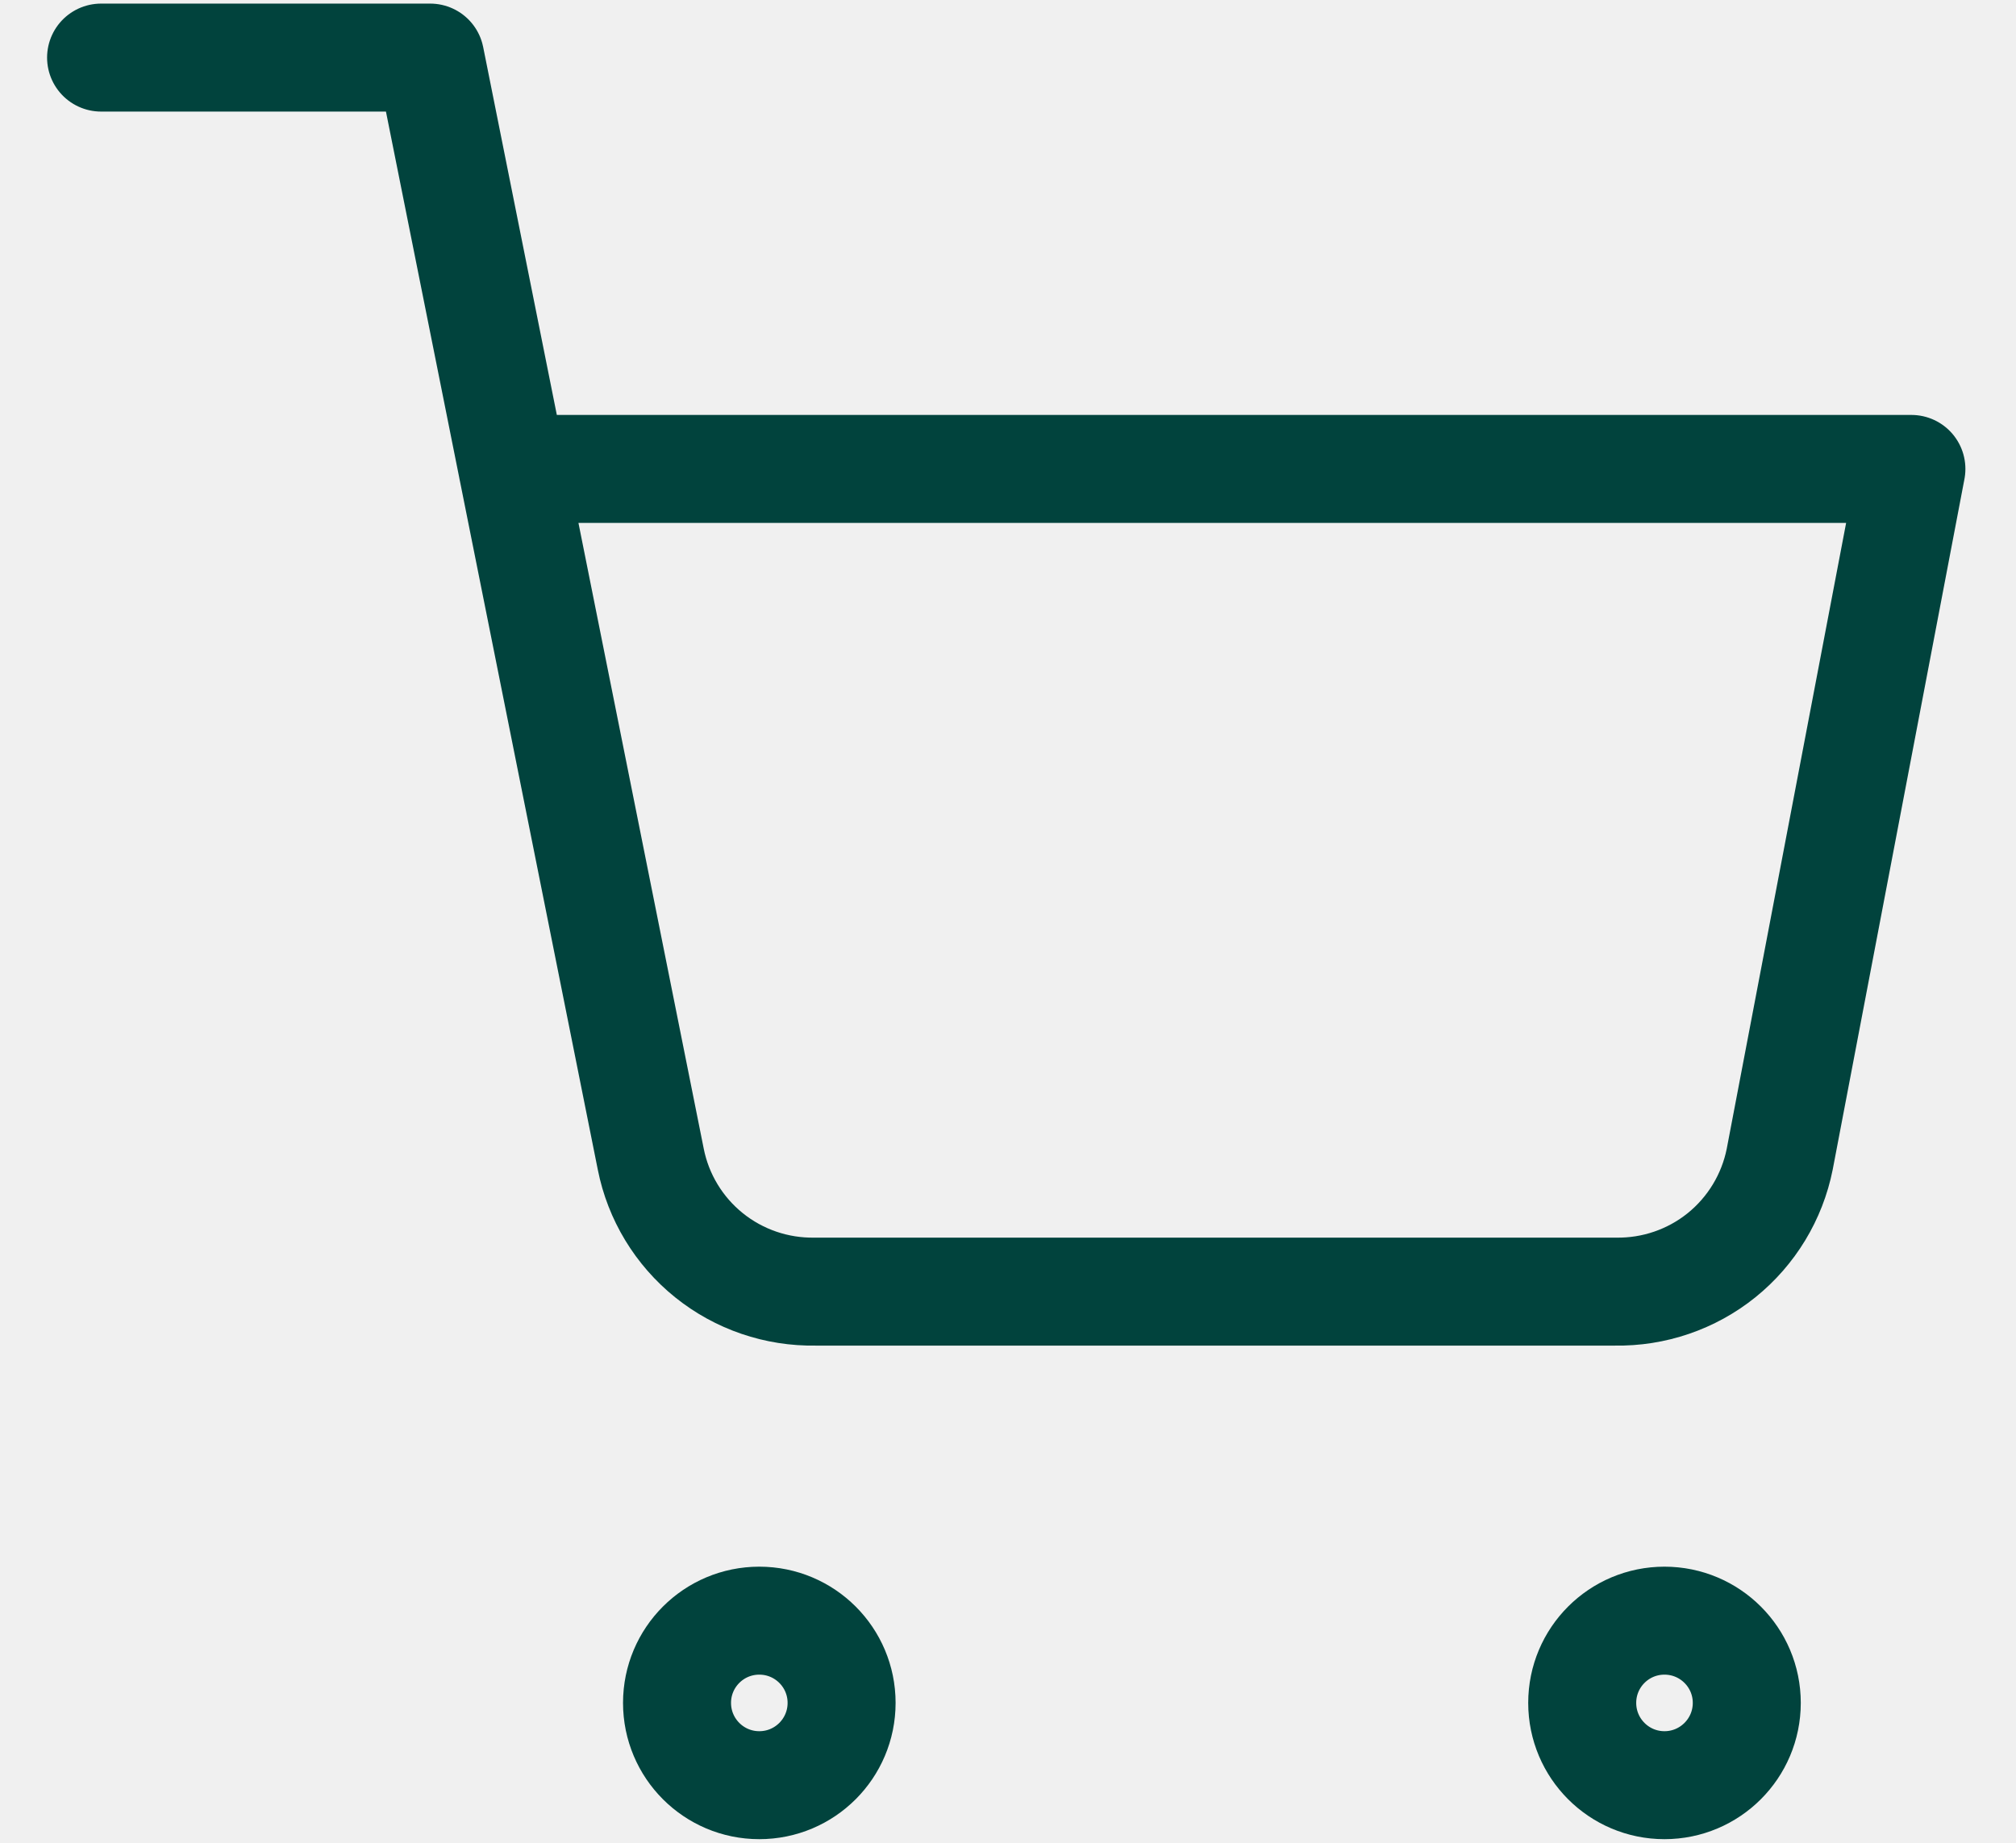
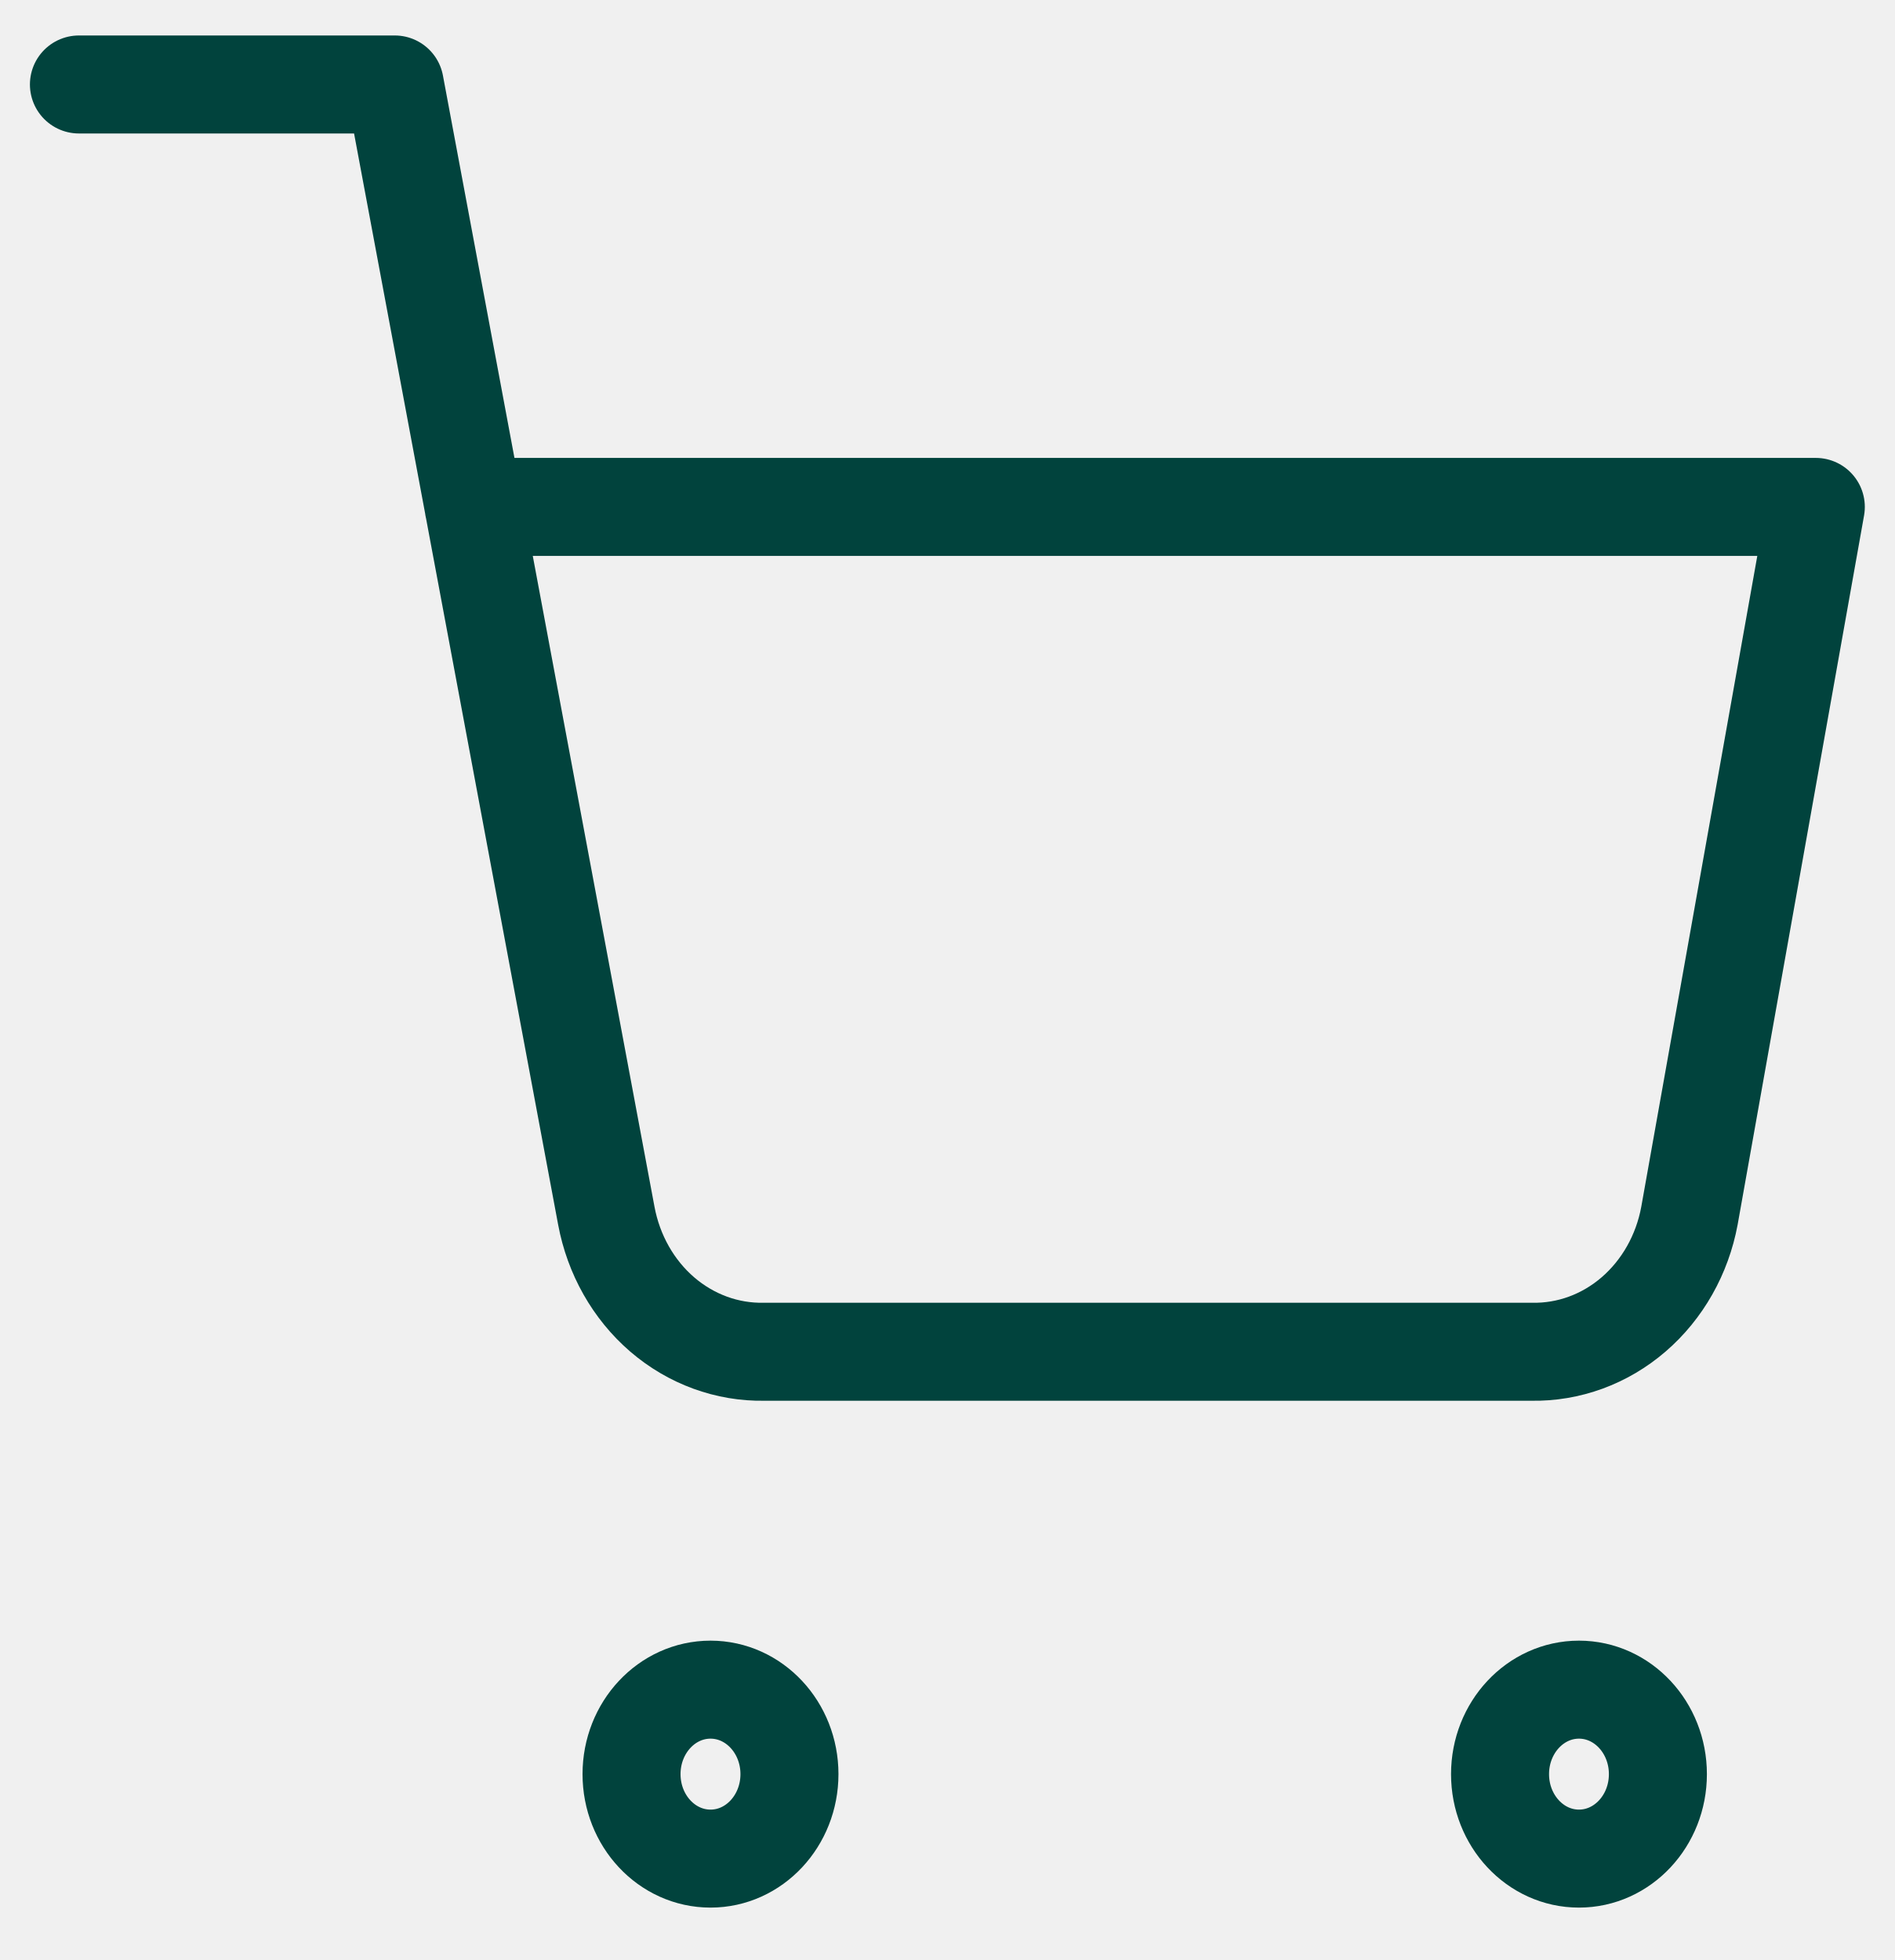
- <svg xmlns="http://www.w3.org/2000/svg" width="35" height="32" viewBox="0 0 35 32" fill="none">
-   <path d="M13.182 31C13.972 31 14.611 30.36 14.611 29.571C14.611 28.782 13.972 28.143 13.182 28.143C12.393 28.143 11.754 28.782 11.754 29.571C11.754 30.36 12.393 31 13.182 31Z" stroke="#01433D" stroke-width="1.875" stroke-linecap="round" stroke-linejoin="round" />
-   <path d="M28.897 31C29.686 31 30.326 30.36 30.326 29.571C30.326 28.782 29.686 28.143 28.897 28.143C28.108 28.143 27.469 28.782 27.469 29.571C27.469 30.36 28.108 31 28.897 31Z" stroke="#01433D" stroke-width="1.875" stroke-linecap="round" stroke-linejoin="round" />
-   <path d="M1.755 1H7.469L11.298 20.129C11.428 20.786 11.786 21.377 12.309 21.798C12.831 22.218 13.485 22.441 14.155 22.429H28.041C28.711 22.441 29.365 22.218 29.887 21.798C30.409 21.377 30.767 20.786 30.898 20.129L33.184 8.143H8.898" stroke="#01433D" stroke-width="1.875" stroke-linecap="round" stroke-linejoin="round" />
+ <svg xmlns="http://www.w3.org/2000/svg" width="29" height="30" viewBox="0 0 29 30" fill="none">
+   <g clip-path="url(#clip0_5377_27)">
+     <path d="M10.875 28.448C11.542 28.448 12.083 27.869 12.083 27.155C12.083 26.441 11.542 25.862 10.875 25.862C10.207 25.862 9.666 26.441 9.666 27.155C9.666 27.869 10.207 28.448 10.875 28.448Z" stroke="#01433D" stroke-width="1.5" stroke-linecap="round" stroke-linejoin="round" />
+     <path d="M24.167 28.448C24.834 28.448 25.375 27.869 25.375 27.155C25.375 26.441 24.834 25.862 24.167 25.862C23.5 25.862 22.959 26.441 22.959 27.155C22.959 27.869 23.5 28.448 24.167 28.448Z" stroke="#01433D" stroke-width="1.5" stroke-linecap="round" stroke-linejoin="round" />
+     <path d="M1.208 1.293H6.042L9.28 18.608C9.391 19.203 9.693 19.738 10.135 20.119C10.577 20.499 11.13 20.701 11.697 20.69H23.442C24.009 20.701 24.562 20.499 25.003 20.119C25.445 19.738 25.748 19.203 25.858 18.608L27.792 7.759H7.25" stroke="#01433D" stroke-width="1.5" stroke-linecap="round" stroke-linejoin="round" />
+   </g>
+   <defs>
+     <clipPath id="clip0_5377_27">
+       <rect width="29" height="30" fill="white" />
+     </clipPath>
+   </defs>
</svg>
